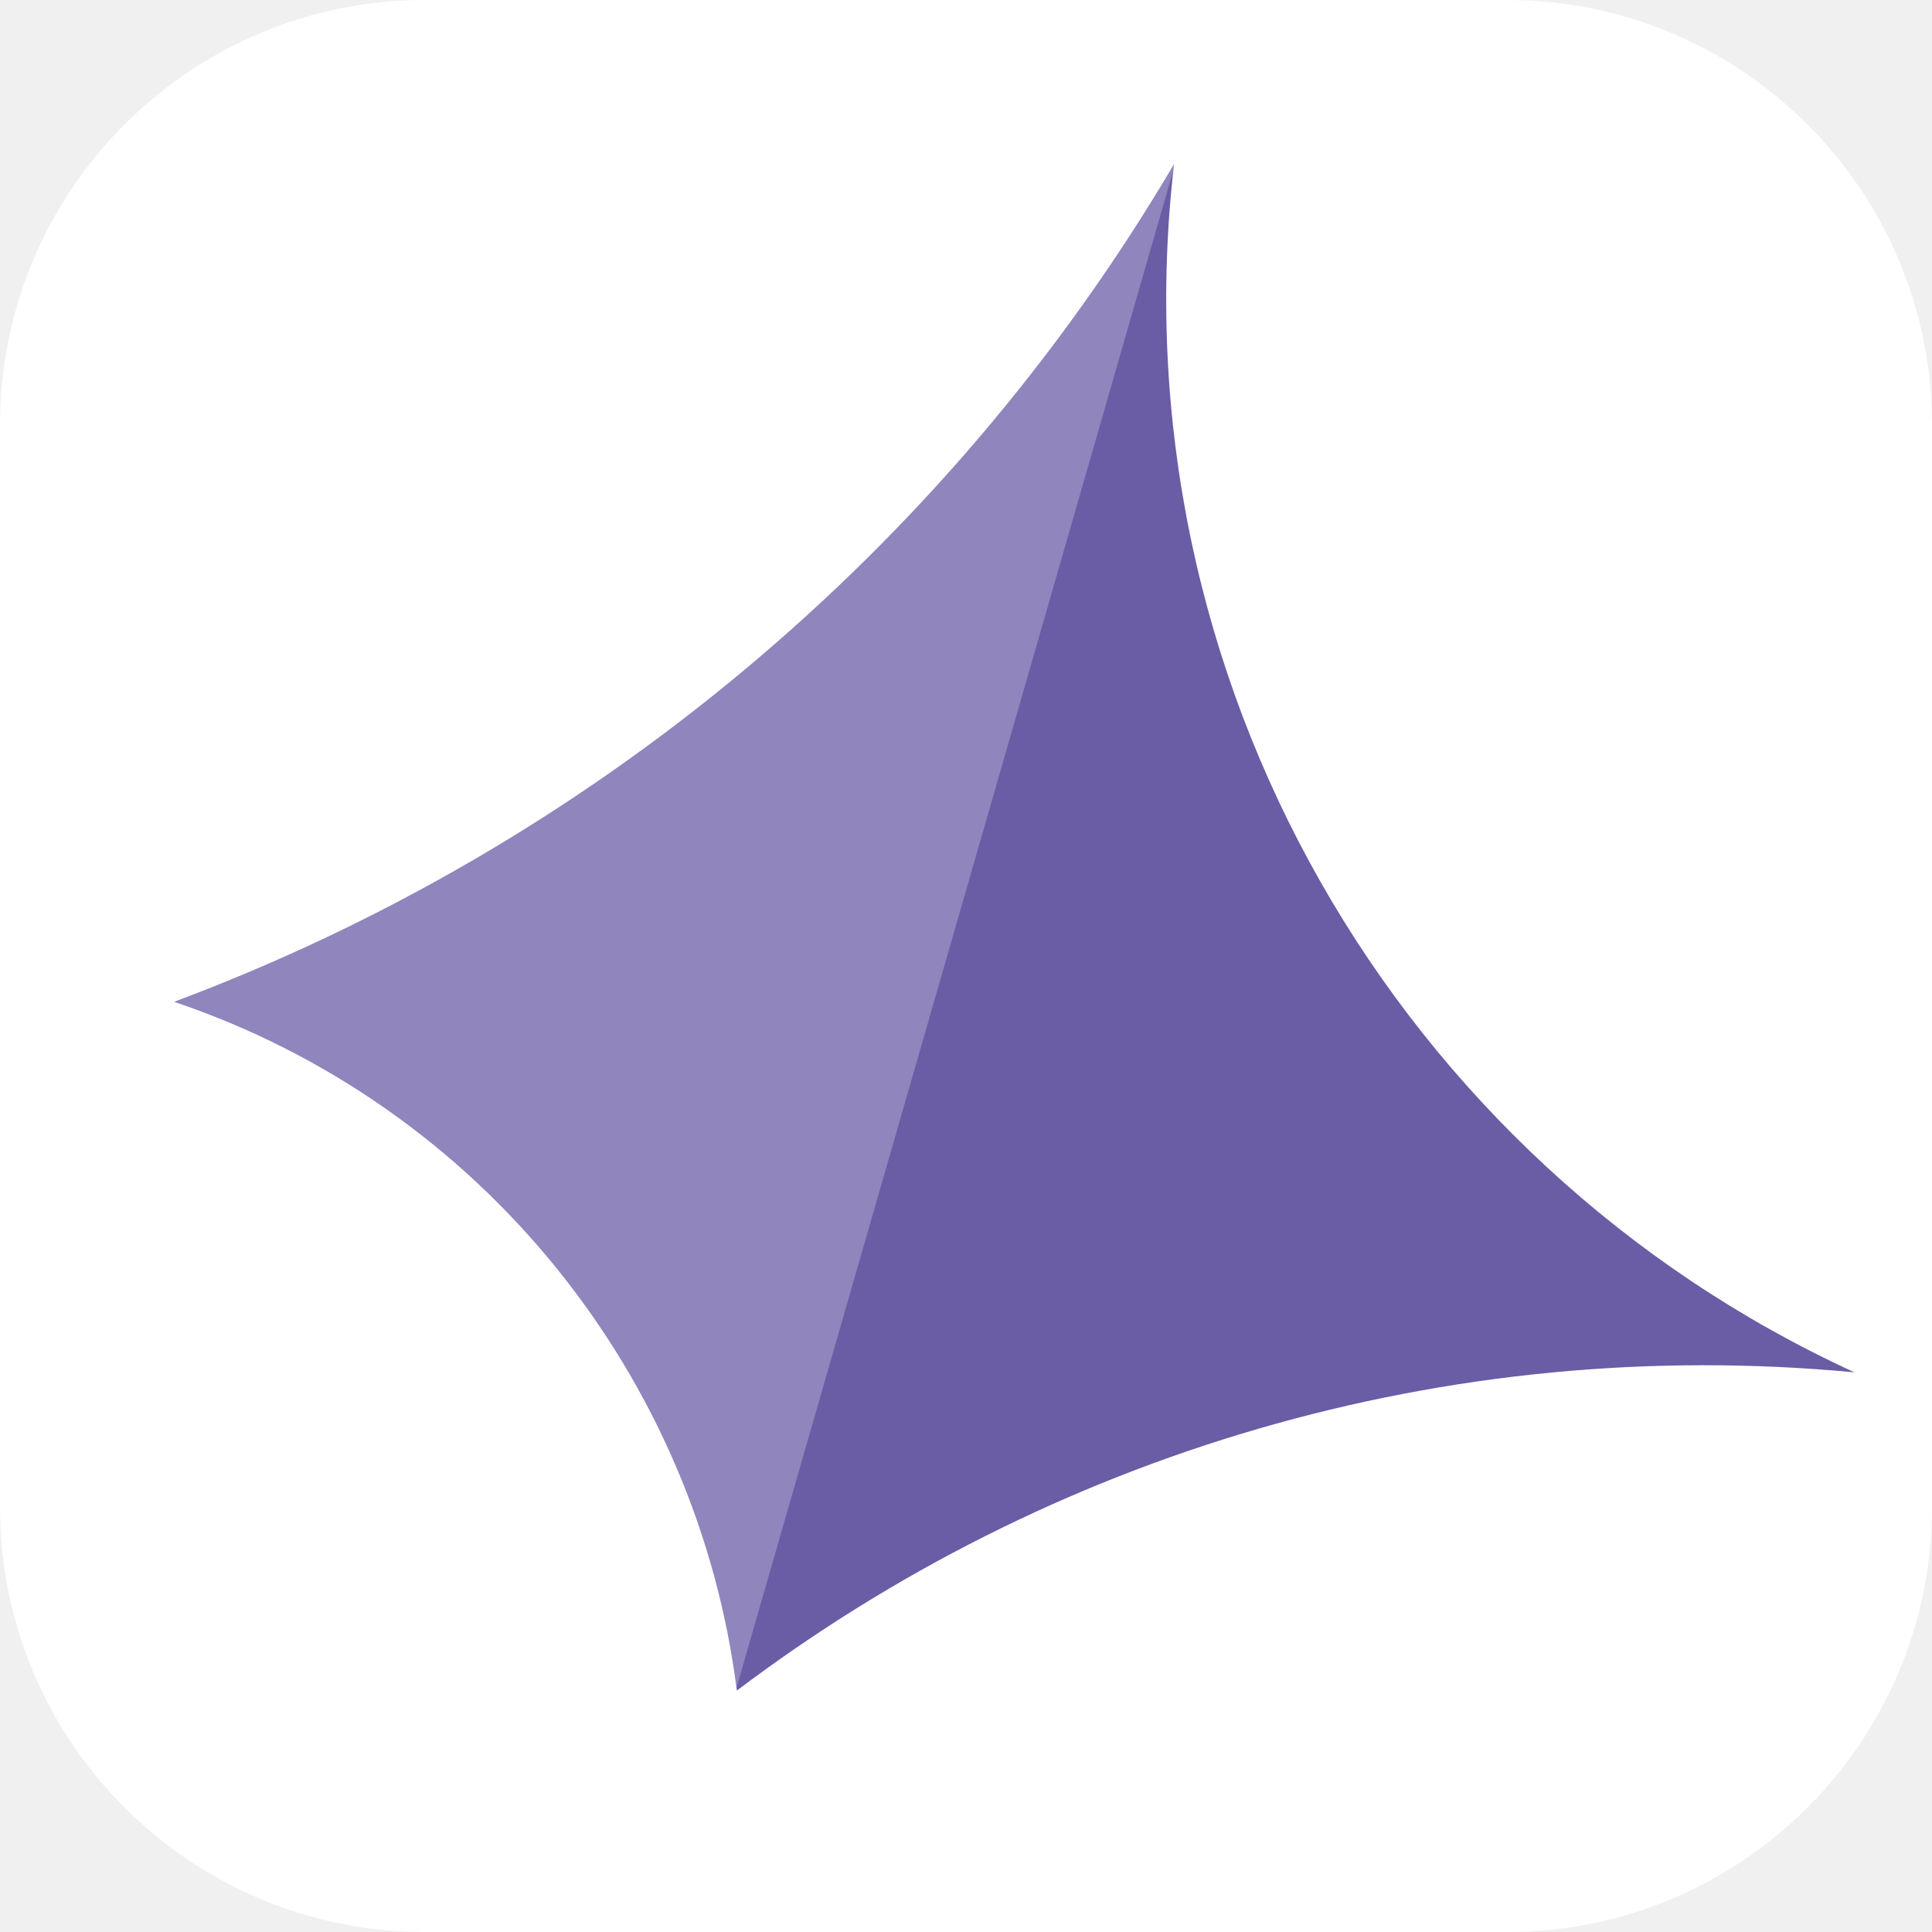
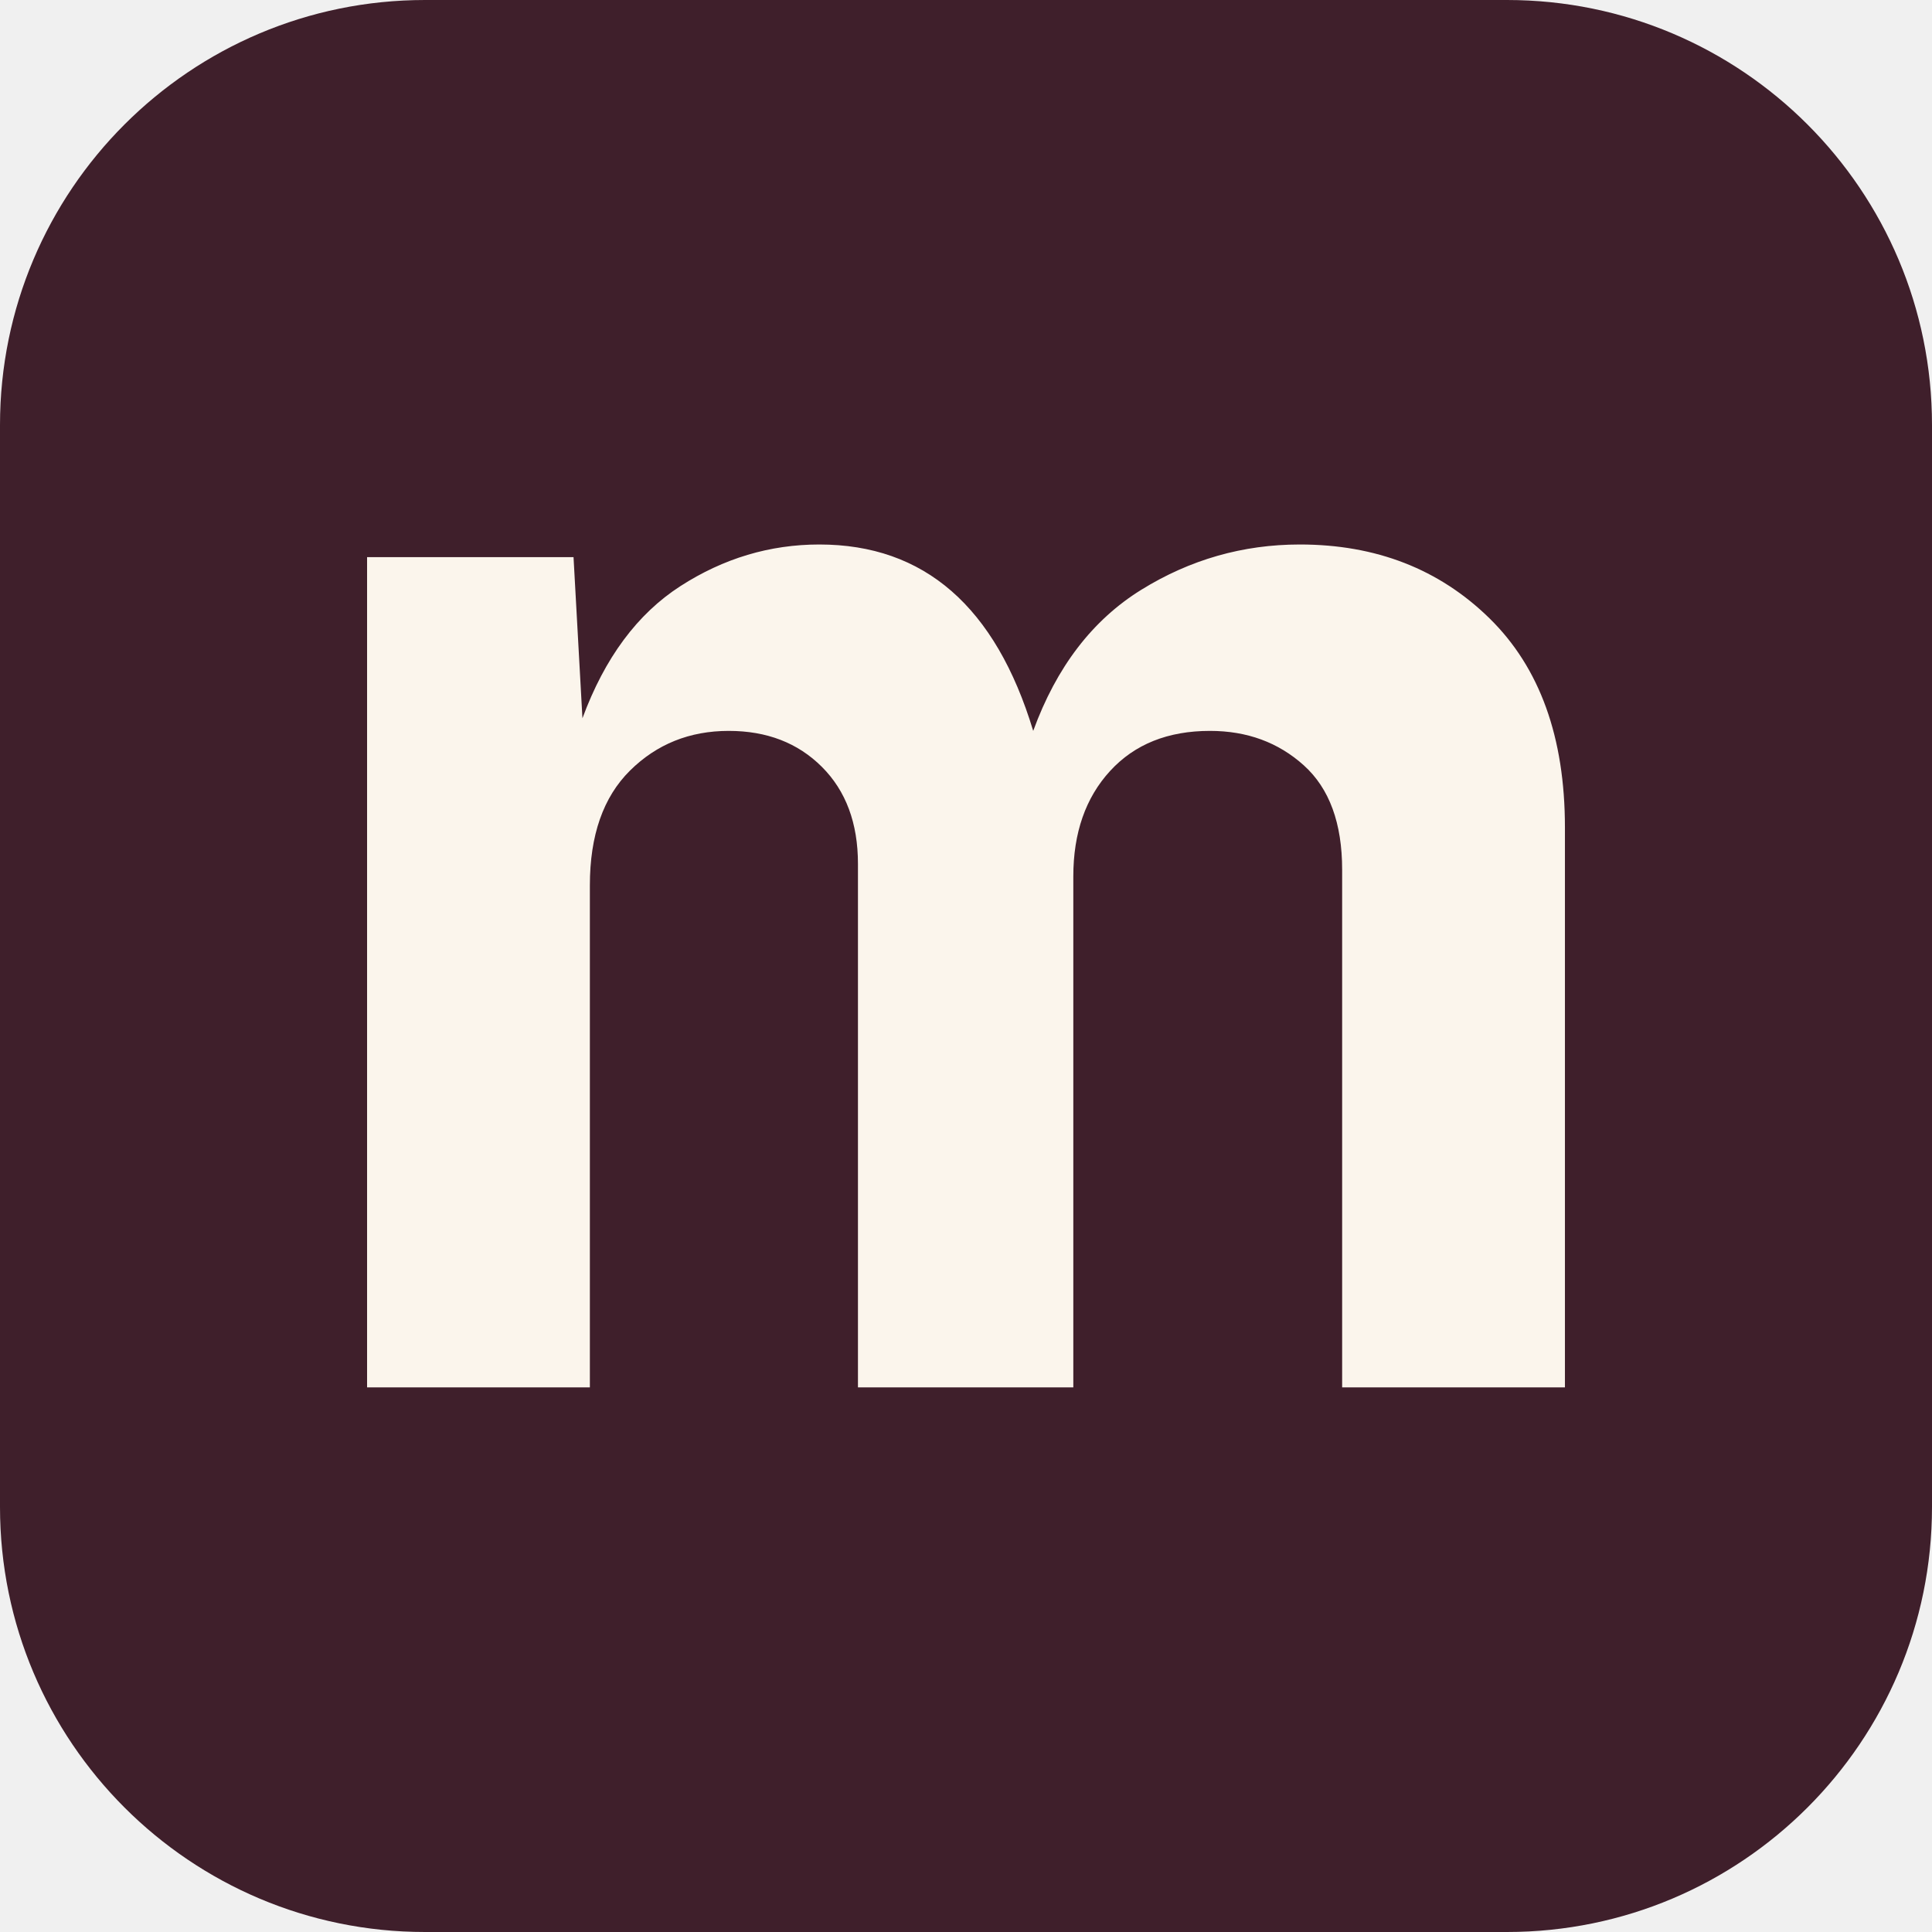
- <svg xmlns="http://www.w3.org/2000/svg" preserveAspectRatio="none" overflow="visible" style="display: block;" width="64" height="64" viewBox="0 0 64 64" fill="none">
-   <g id="LogoIcon" clip-path="url(#clip0_0_31)">
-     <path id="Vector" d="M49.92 0H14.08C6.304 0 0 6.304 0 14.08V49.92C0 57.696 6.304 64 14.08 64H49.92C57.696 64 64 57.696 64 49.92V14.08C64 6.304 57.696 0 49.92 0Z" fill="white" />
-     <g id="Group">
-       <path id="Vector_2" d="M38.891 5.44C36.931 22.423 46.277 38.508 61.431 45.46C47.838 44.179 34.731 48.204 24.41 56.002C23.103 45.621 15.959 36.621 5.77 33.186C19.524 28.042 31.313 18.294 38.891 5.44Z" fill="#6B5CA6" />
-       <path id="Vector_3" d="M38.868 5.642L24.398 55.913C23.061 45.57 15.929 36.611 5.77 33.186C19.524 28.042 31.313 18.294 38.891 5.44C38.883 5.507 38.876 5.575 38.868 5.642Z" fill="white" fill-opacity="0.25" />
-     </g>
-   </g>
-   <defs>
-     <clipPath id="clip0_0_31">
-       <rect width="64" height="64" fill="white" />
-     </clipPath>
-   </defs>
+ <svg xmlns="http://www.w3.org/2000/svg" viewBox="0 0 1000 1000">
+   <rect width="1000" height="1000" rx="220" fill="#3F1F2B" />
+   <path fill="#FBF5EC" transform="translate(140.8 718.1) scale(0.38438)" d="M128.0 0V-1118H406.0L418.0 -901Q463.0 -1023 550.0 -1079.0Q637.0 -1135 737.0 -1135Q949.0 -1135 1025.0 -884Q1072.0 -1013 1170.5 -1074.0Q1269.0 -1135 1384.0 -1135Q1538.0 -1135 1639.5 -1035.5Q1741.0 -936 1741.0 -754V0H1441.0V-697Q1441.0 -791 1389.5 -837.5Q1338.0 -884 1263.0 -884Q1178.0 -884 1128.5 -830.0Q1079.0 -776 1079.0 -688V0H789.0V-705Q789.0 -787 740.5 -835.5Q692.0 -884 615.0 -884Q536.0 -884 482.0 -830.5Q428.0 -777 428.0 -676V0Z" />
</svg>
